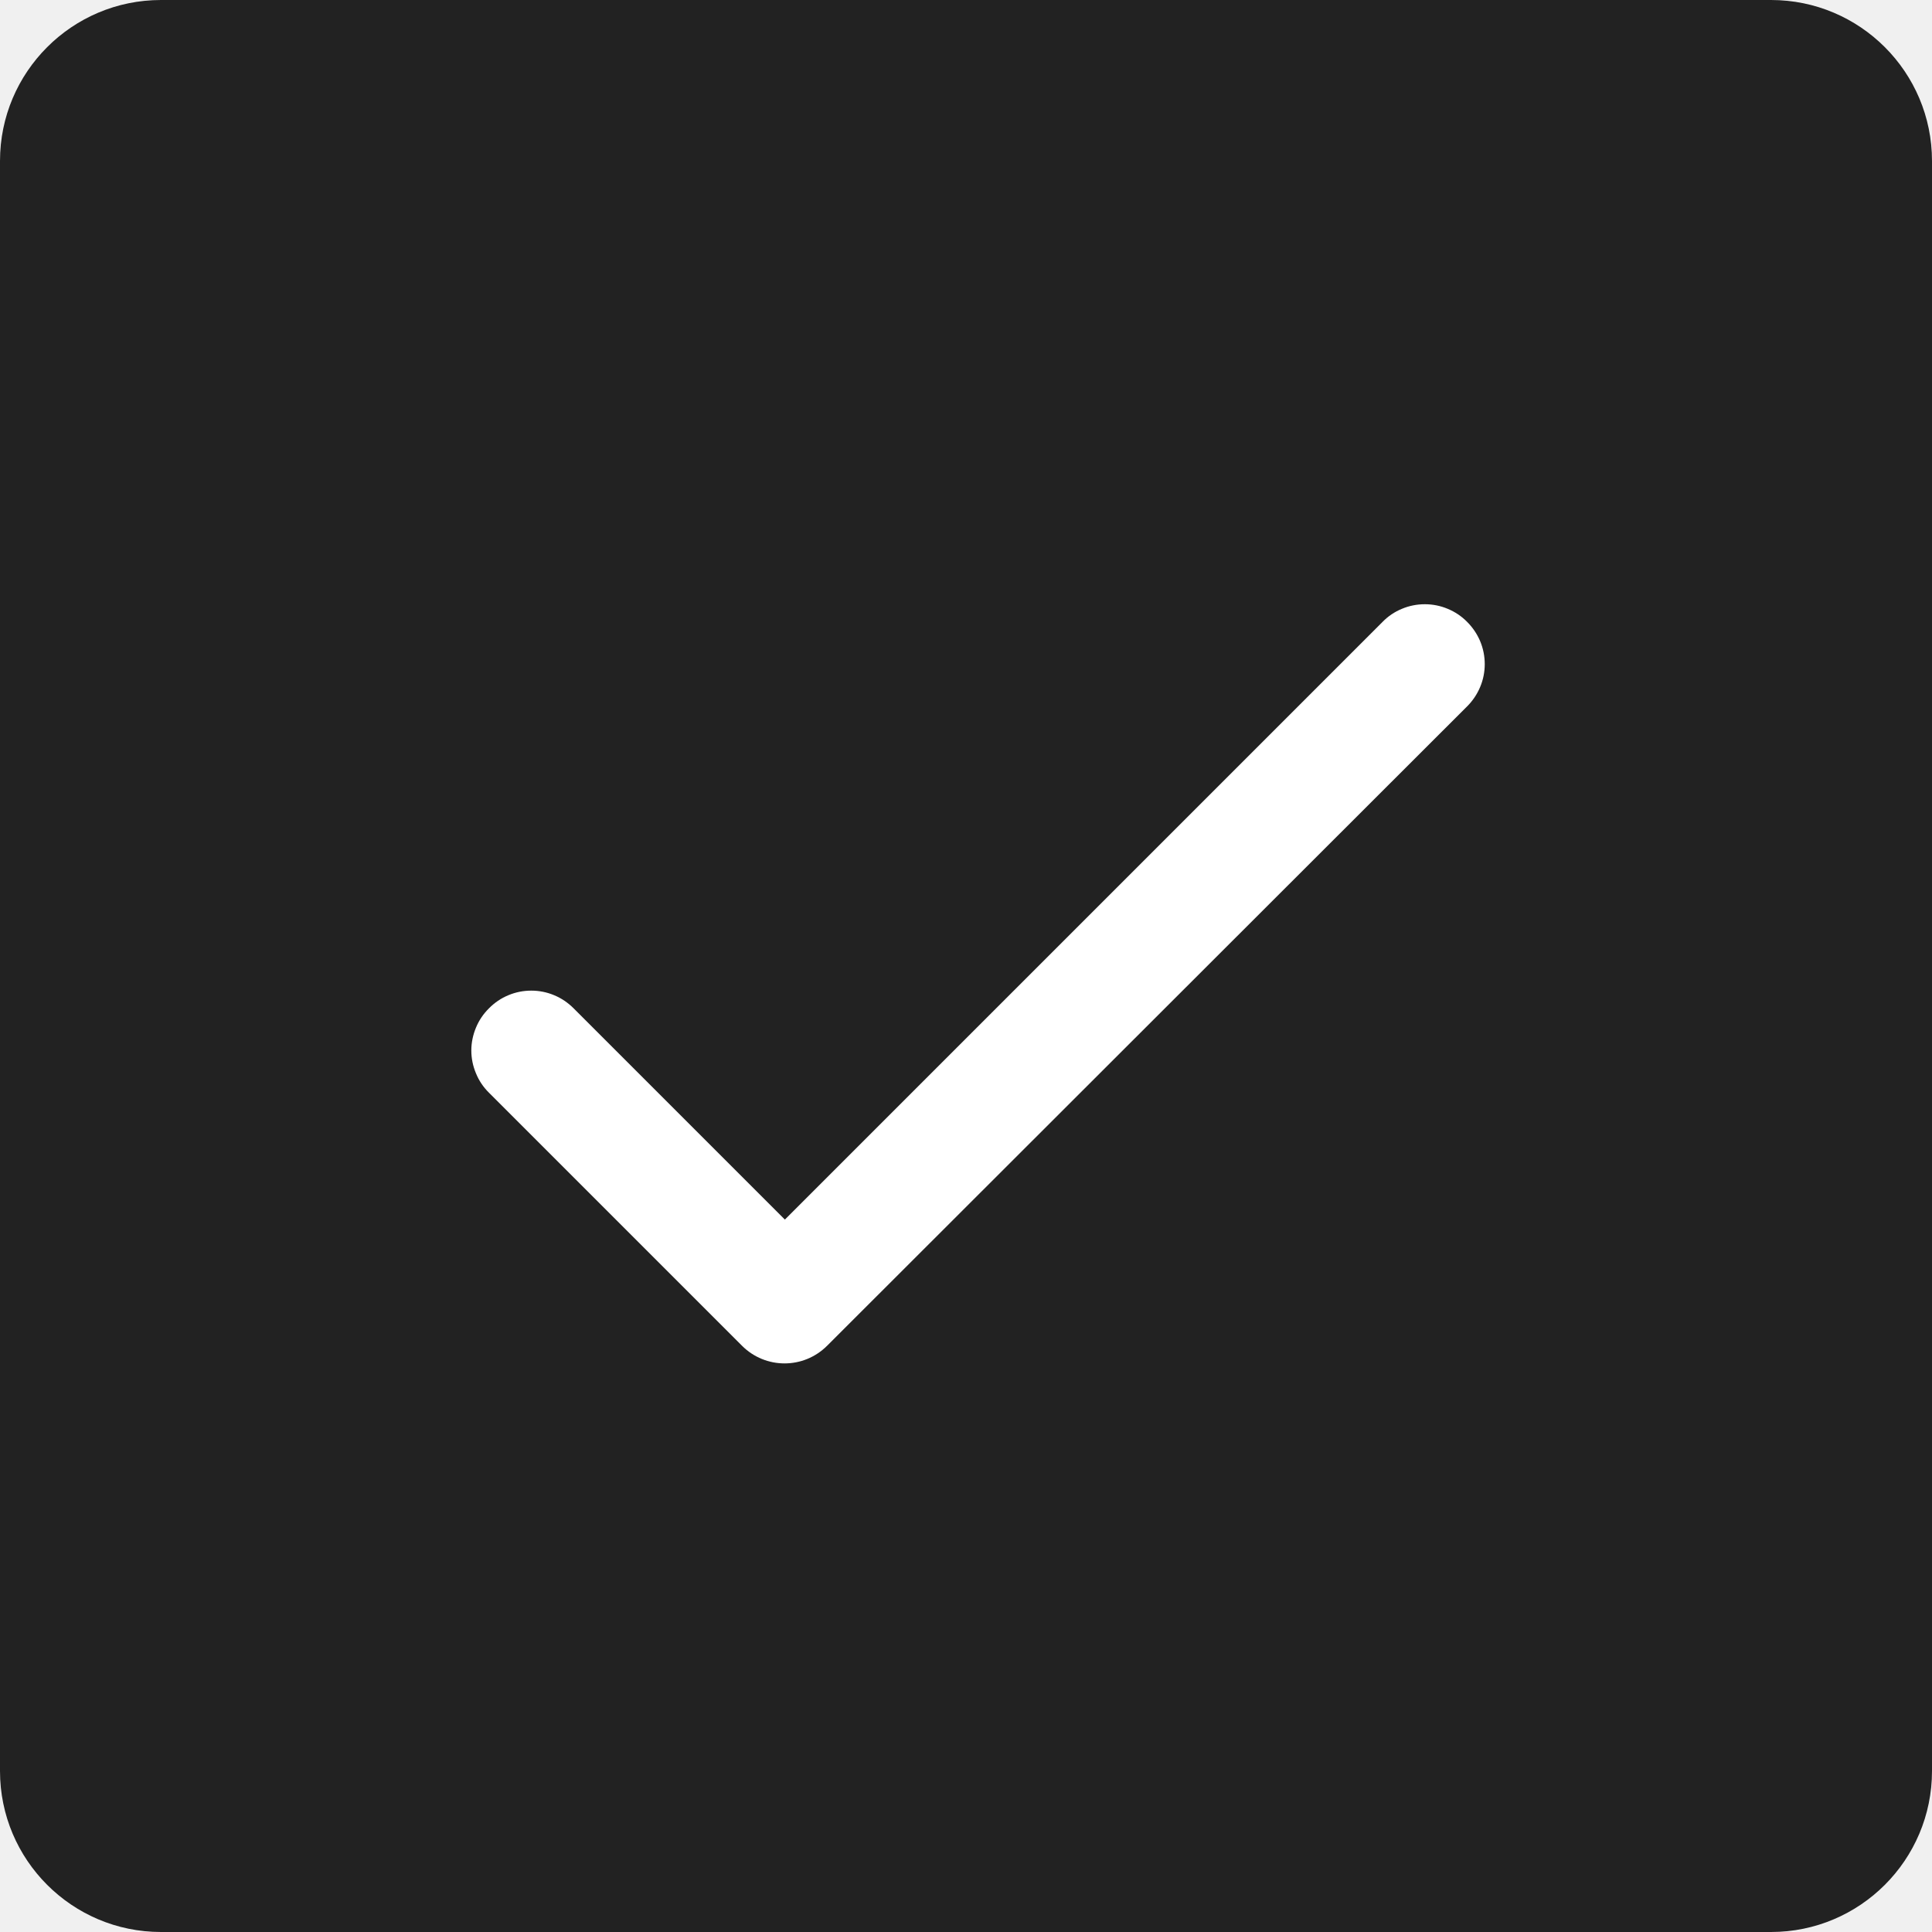
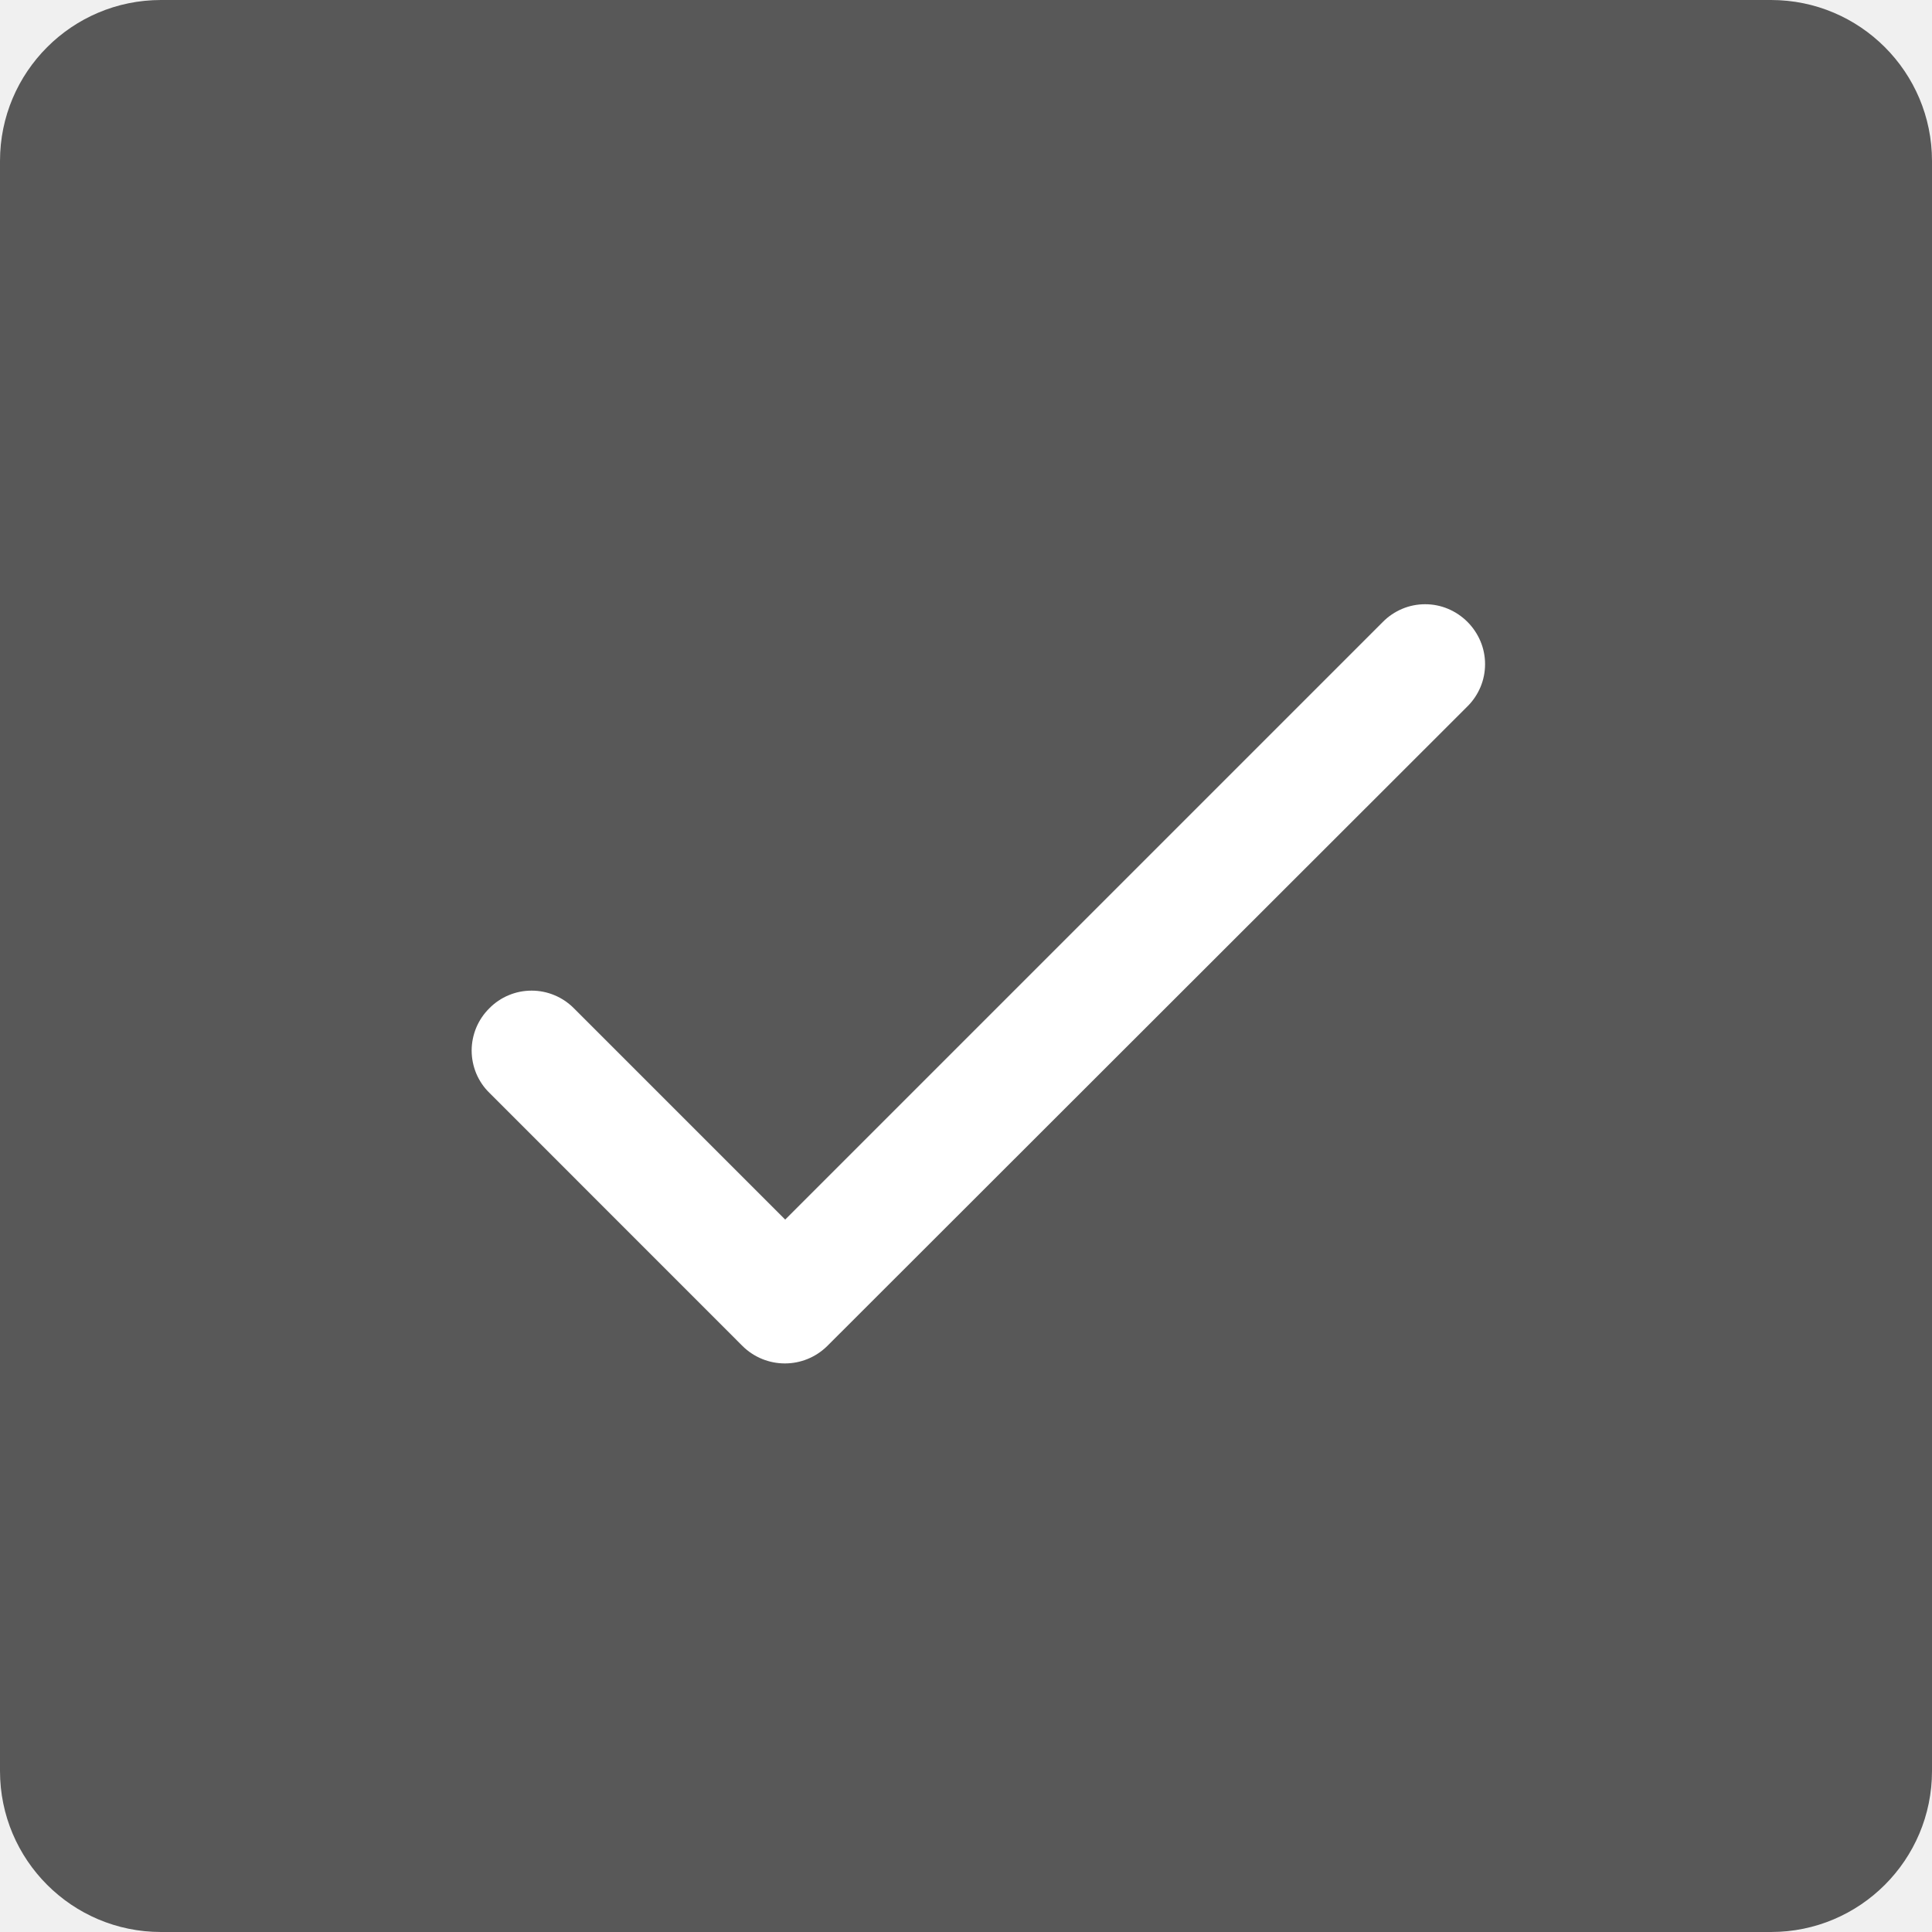
<svg xmlns="http://www.w3.org/2000/svg" width="24" height="24" viewBox="0 0 24 24" fill="none">
-   <rect width="24" height="24" rx="2" fill="#222222" />
-   <path d="M9.75 15.15L7.125 12.525C7.056 12.456 6.974 12.4 6.884 12.363C6.794 12.325 6.697 12.306 6.6 12.306C6.502 12.306 6.405 12.325 6.315 12.363C6.225 12.4 6.143 12.456 6.075 12.525C6.005 12.594 5.95 12.675 5.913 12.765C5.875 12.856 5.855 12.952 5.855 13.05C5.855 13.148 5.875 13.244 5.913 13.334C5.95 13.425 6.005 13.506 6.075 13.575L9.217 16.717C9.51 17.01 9.982 17.01 10.275 16.717L18.225 8.775C18.294 8.706 18.349 8.625 18.387 8.534C18.425 8.444 18.444 8.348 18.444 8.25C18.444 8.152 18.425 8.056 18.387 7.965C18.349 7.875 18.294 7.794 18.225 7.725C18.156 7.655 18.074 7.6 17.984 7.563C17.894 7.525 17.797 7.506 17.7 7.506C17.602 7.506 17.505 7.525 17.415 7.563C17.325 7.6 17.243 7.655 17.175 7.725L9.75 15.15Z" fill="white" />
+   <rect width="24" height="24" rx="2" fill="#585858" />
+   <path d="M9.754 15.15L7.129 12.525C7.06 12.456 6.978 12.4 6.888 12.363C6.798 12.325 6.701 12.306 6.604 12.306C6.506 12.306 6.409 12.325 6.319 12.363C6.229 12.4 6.147 12.456 6.079 12.525C6.009 12.594 5.954 12.676 5.916 12.766C5.879 12.856 5.859 12.953 5.859 13.05C5.859 13.148 5.879 13.245 5.916 13.335C5.954 13.425 6.009 13.507 6.079 13.575L9.221 16.718C9.514 17.01 9.986 17.01 10.279 16.718L18.229 8.775C18.298 8.707 18.353 8.625 18.391 8.535C18.429 8.445 18.448 8.348 18.448 8.25C18.448 8.153 18.429 8.056 18.391 7.966C18.353 7.876 18.298 7.794 18.229 7.725C18.16 7.656 18.078 7.601 17.988 7.563C17.898 7.525 17.801 7.506 17.704 7.506C17.606 7.506 17.509 7.525 17.419 7.563C17.329 7.601 17.247 7.656 17.179 7.725L9.754 15.15Z" fill="white" />
</svg>
